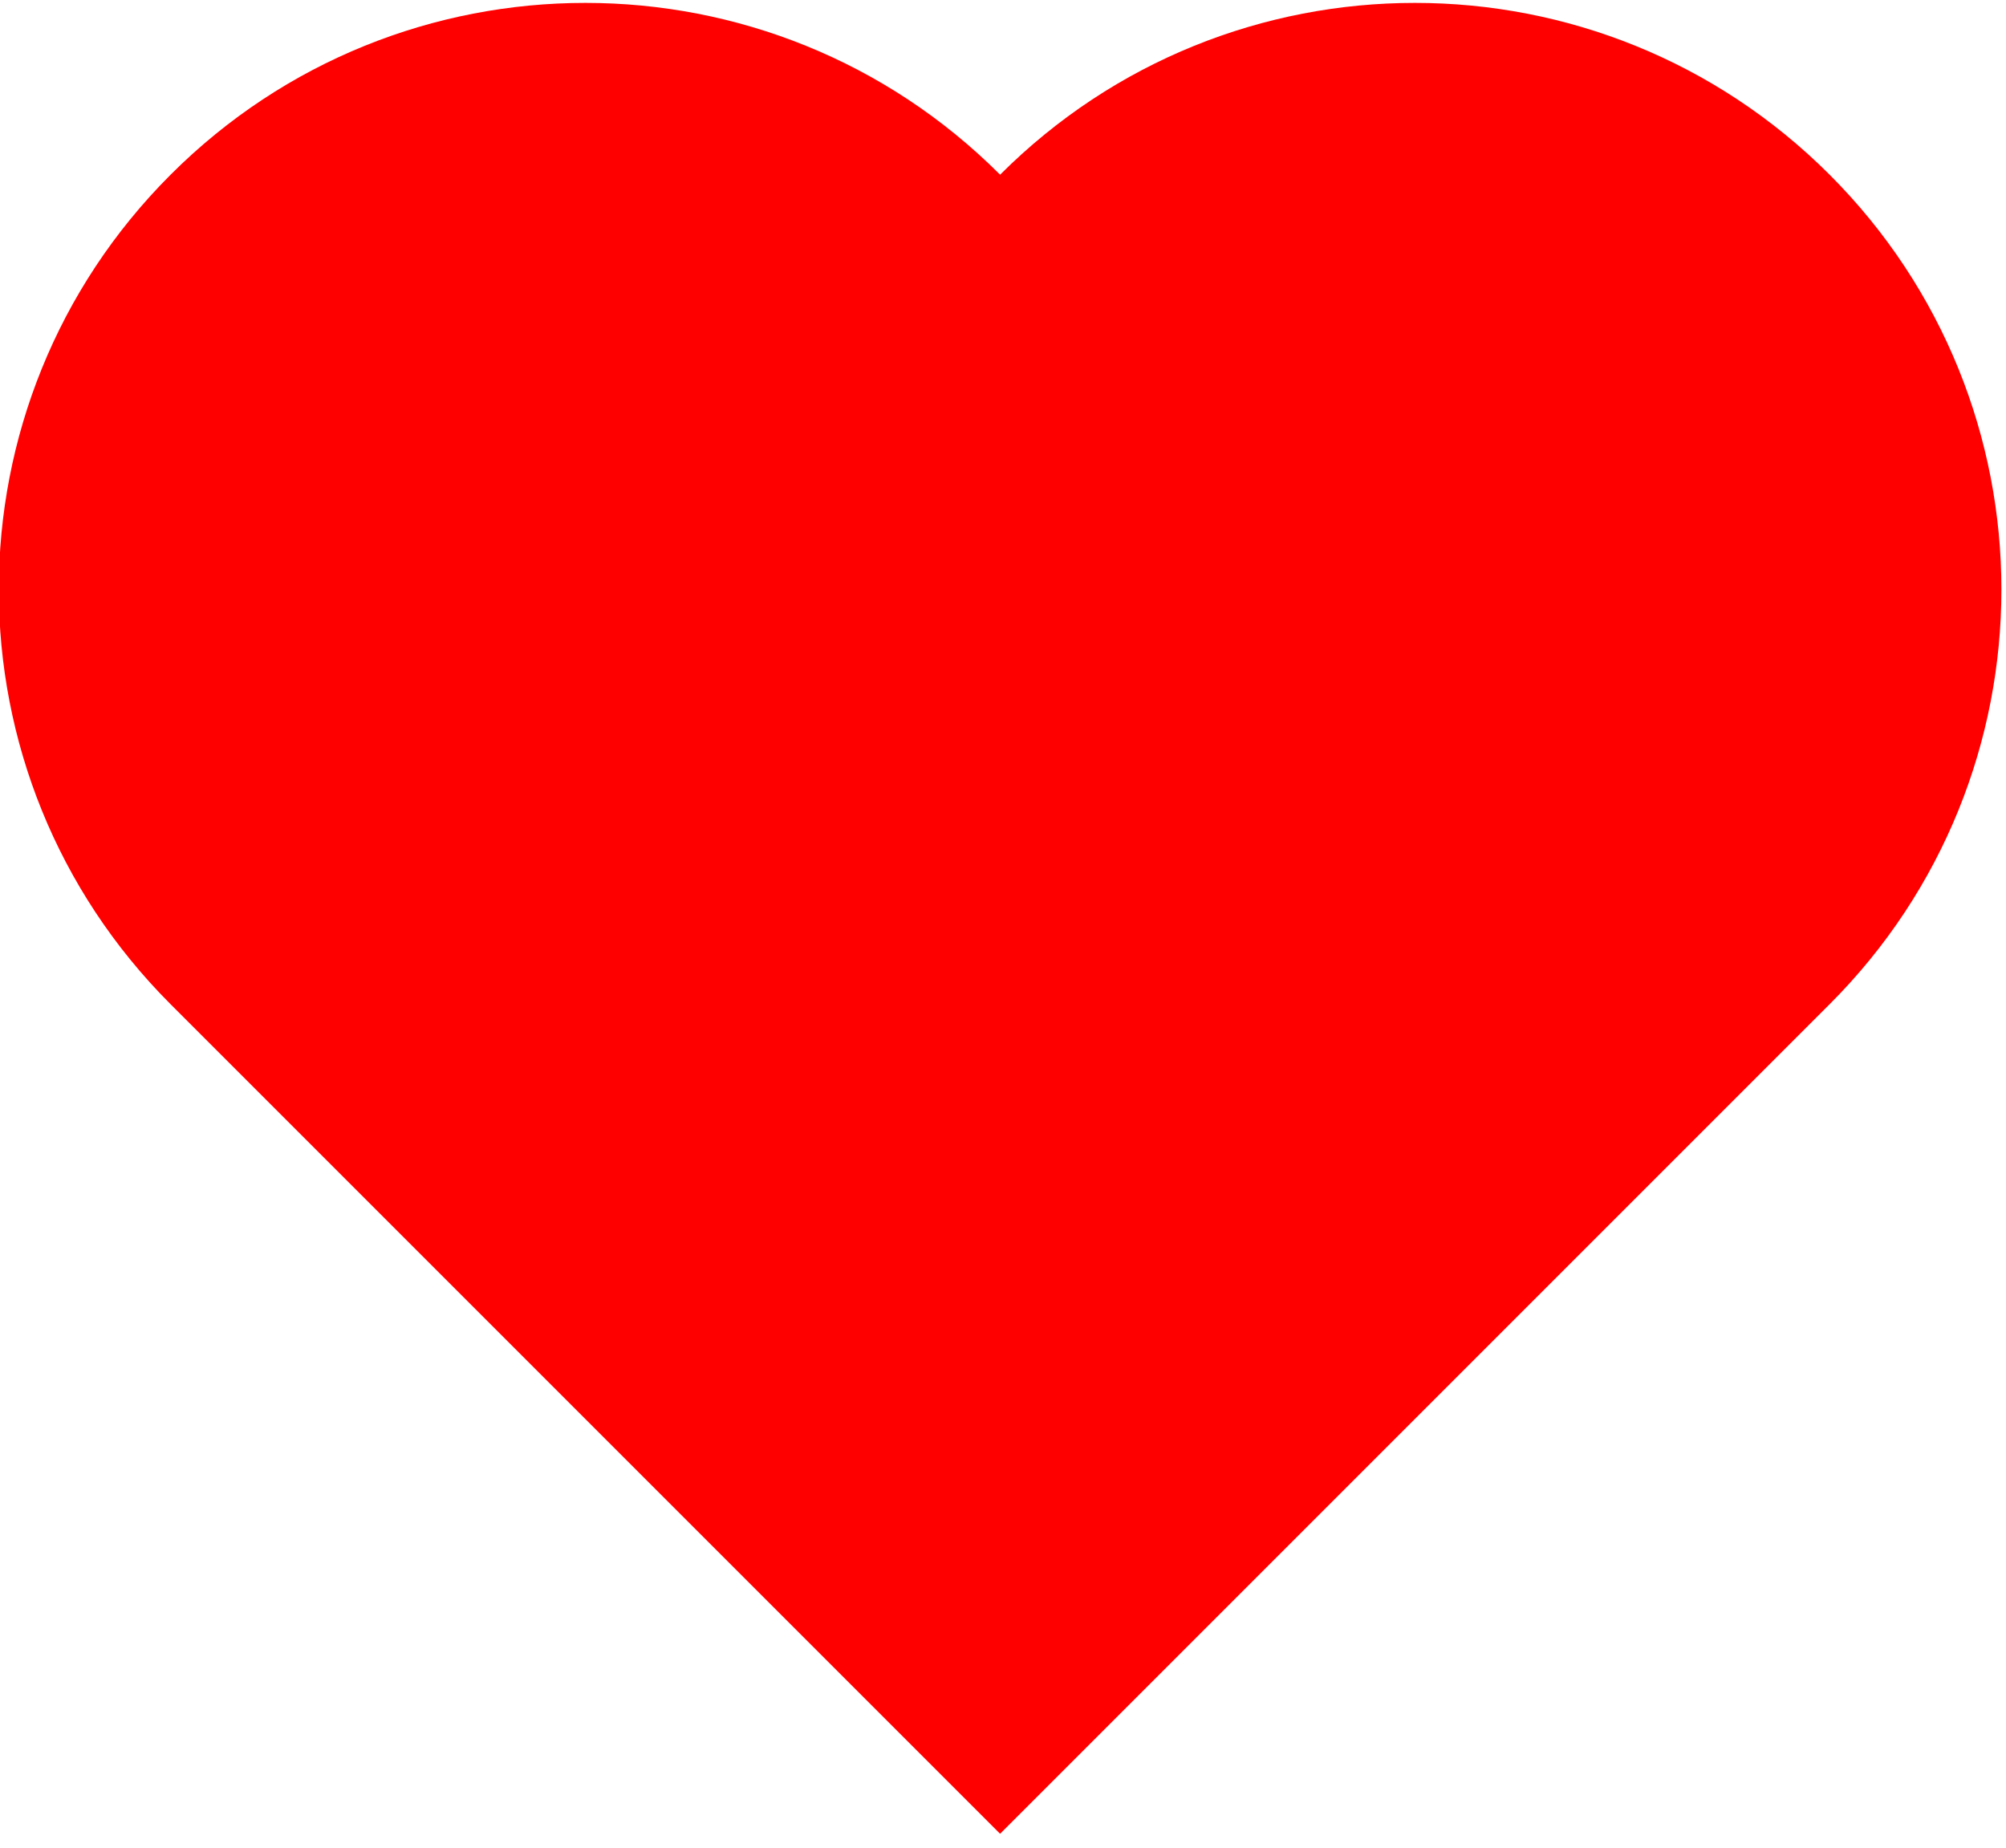
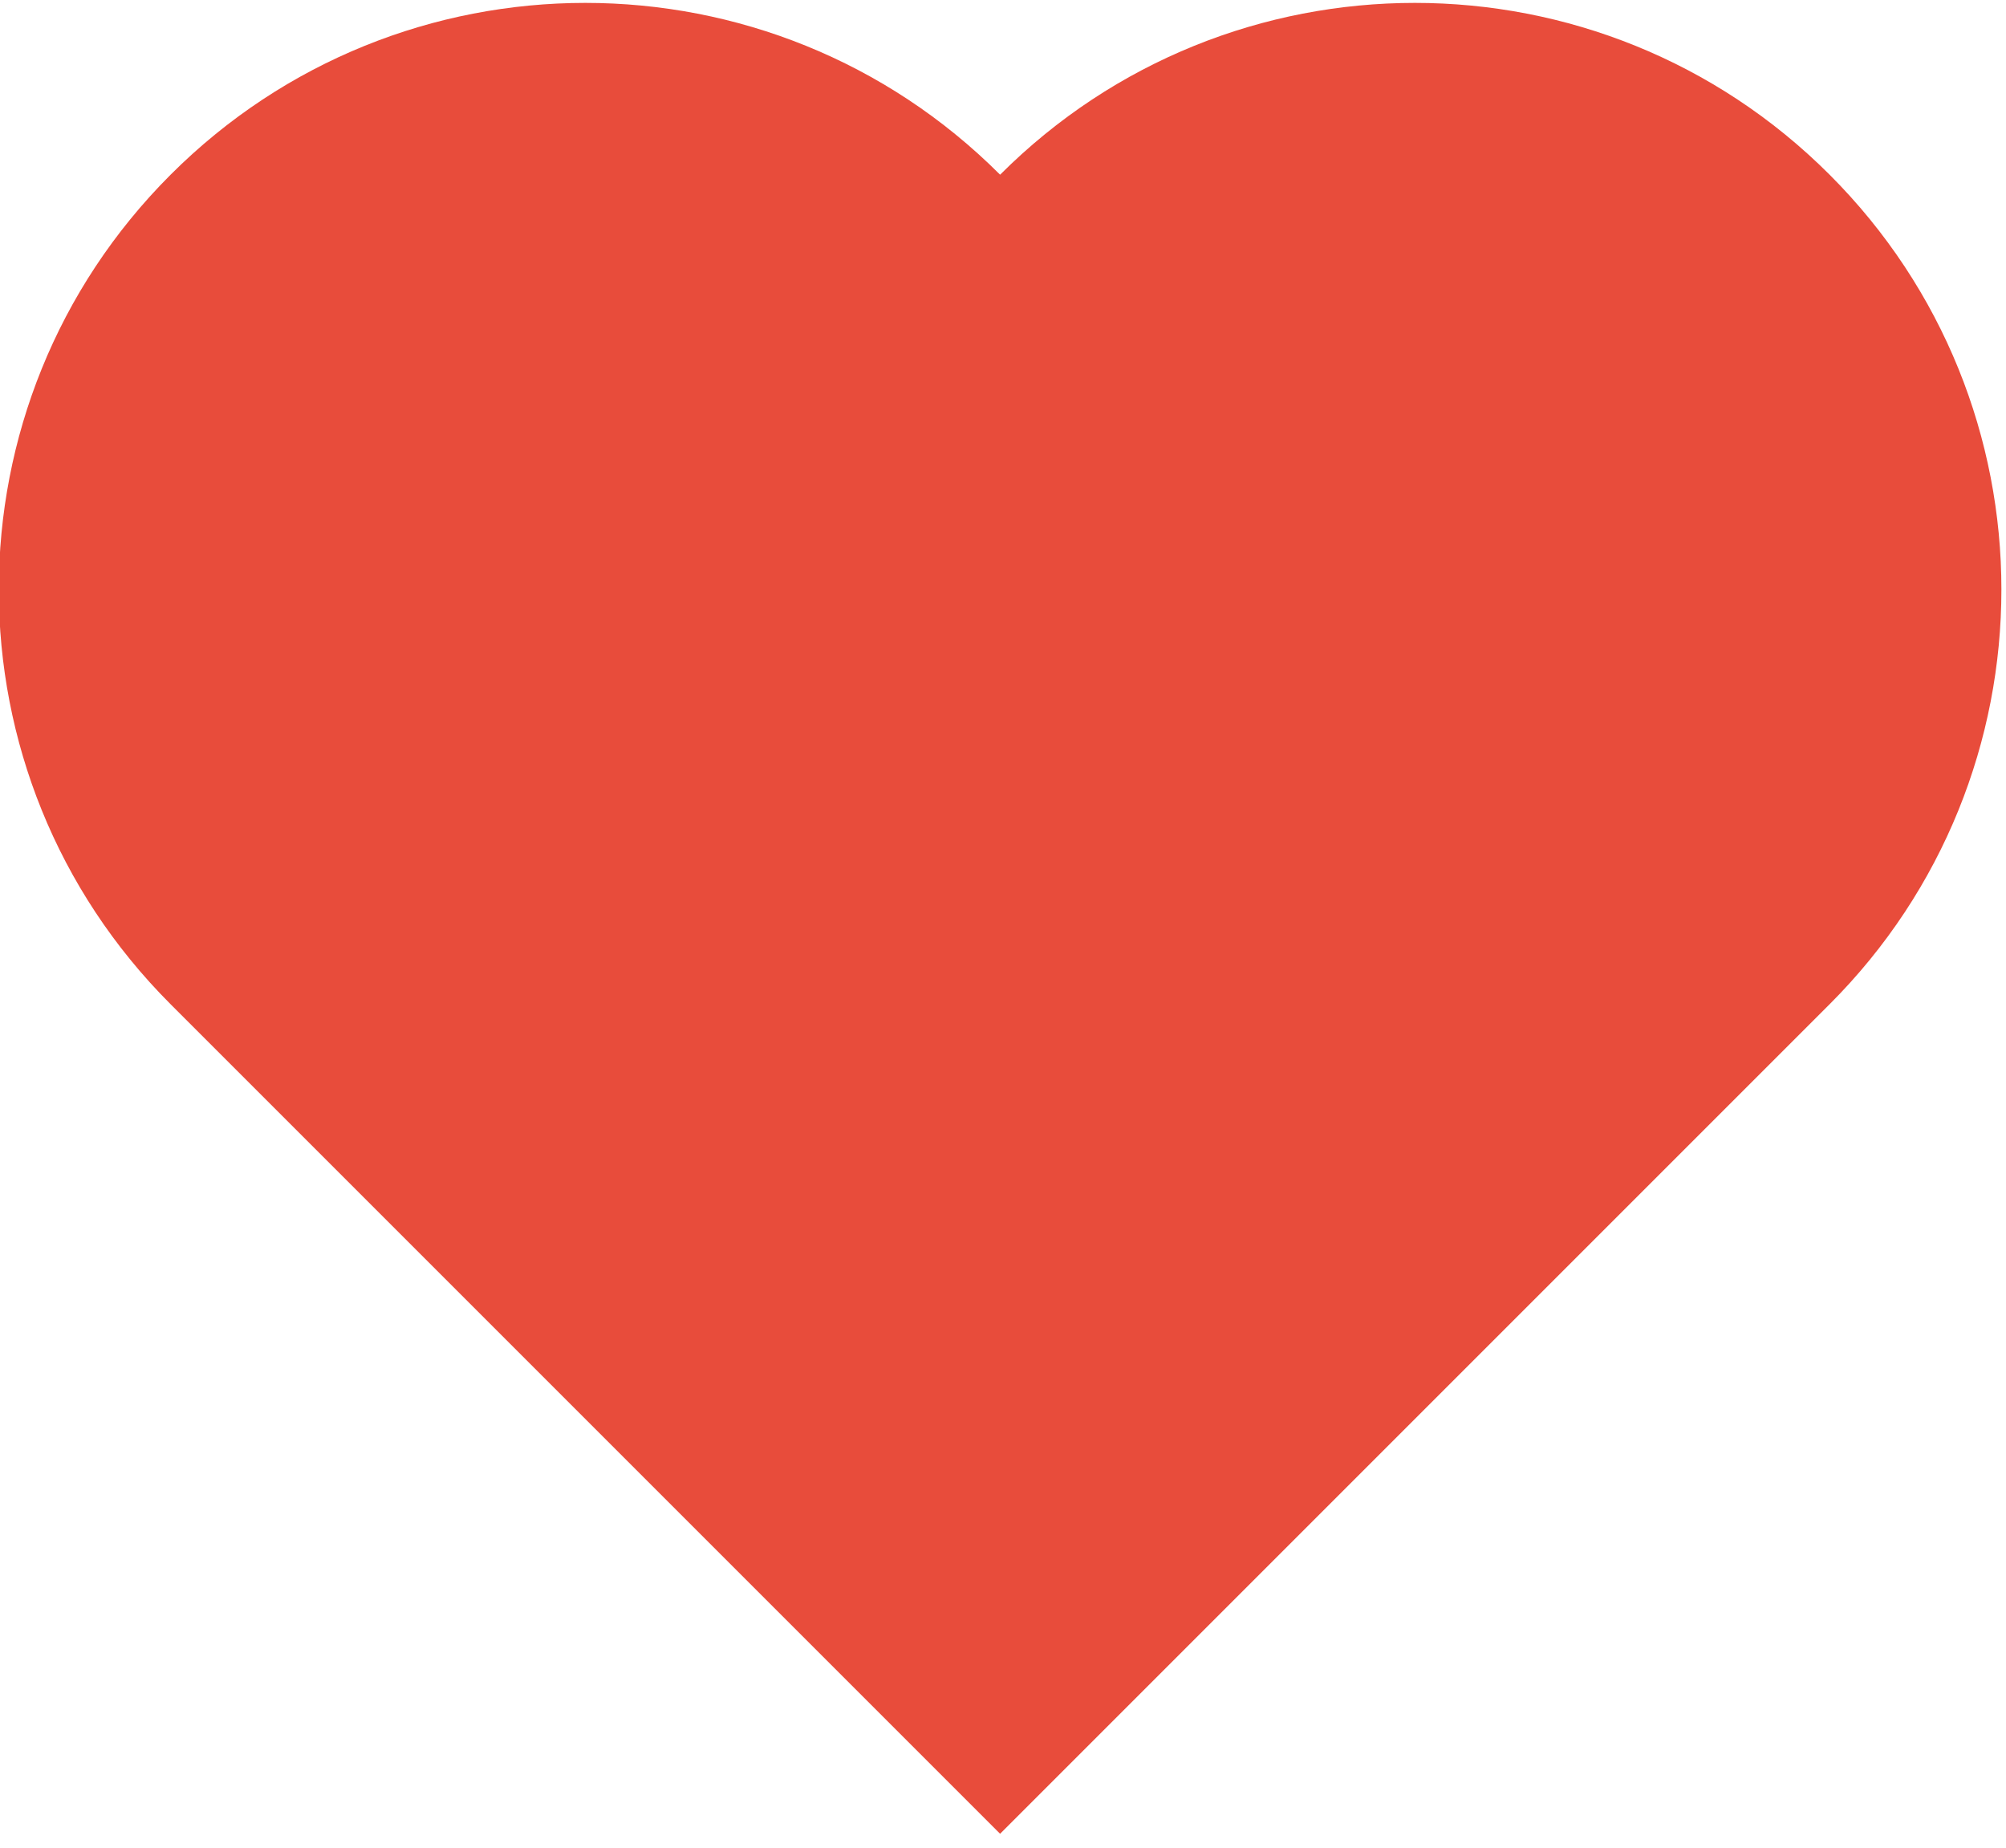
<svg xmlns="http://www.w3.org/2000/svg" xmlns:xlink="http://www.w3.org/1999/xlink" version="1.1" height="315" width="342">
  <defs>
    <style type="text/css">
    .outline { stroke:none; stroke-width:0 }
  </style>
    <g id="heart">
      <path d="M0 200 v-200 h200      a100,100 90 0,1 0,200     a100,100 90 0,1 -200,0     z" />
    </g>
  </defs>
-   <use xlink:href="#heart" class="outline " fill="red" transform="rotate(225,150,121)" />
+   <use xlink:href="#heart" class="outline " fill="#E84C3B" transform="rotate(225,150,121)" />
</svg>
